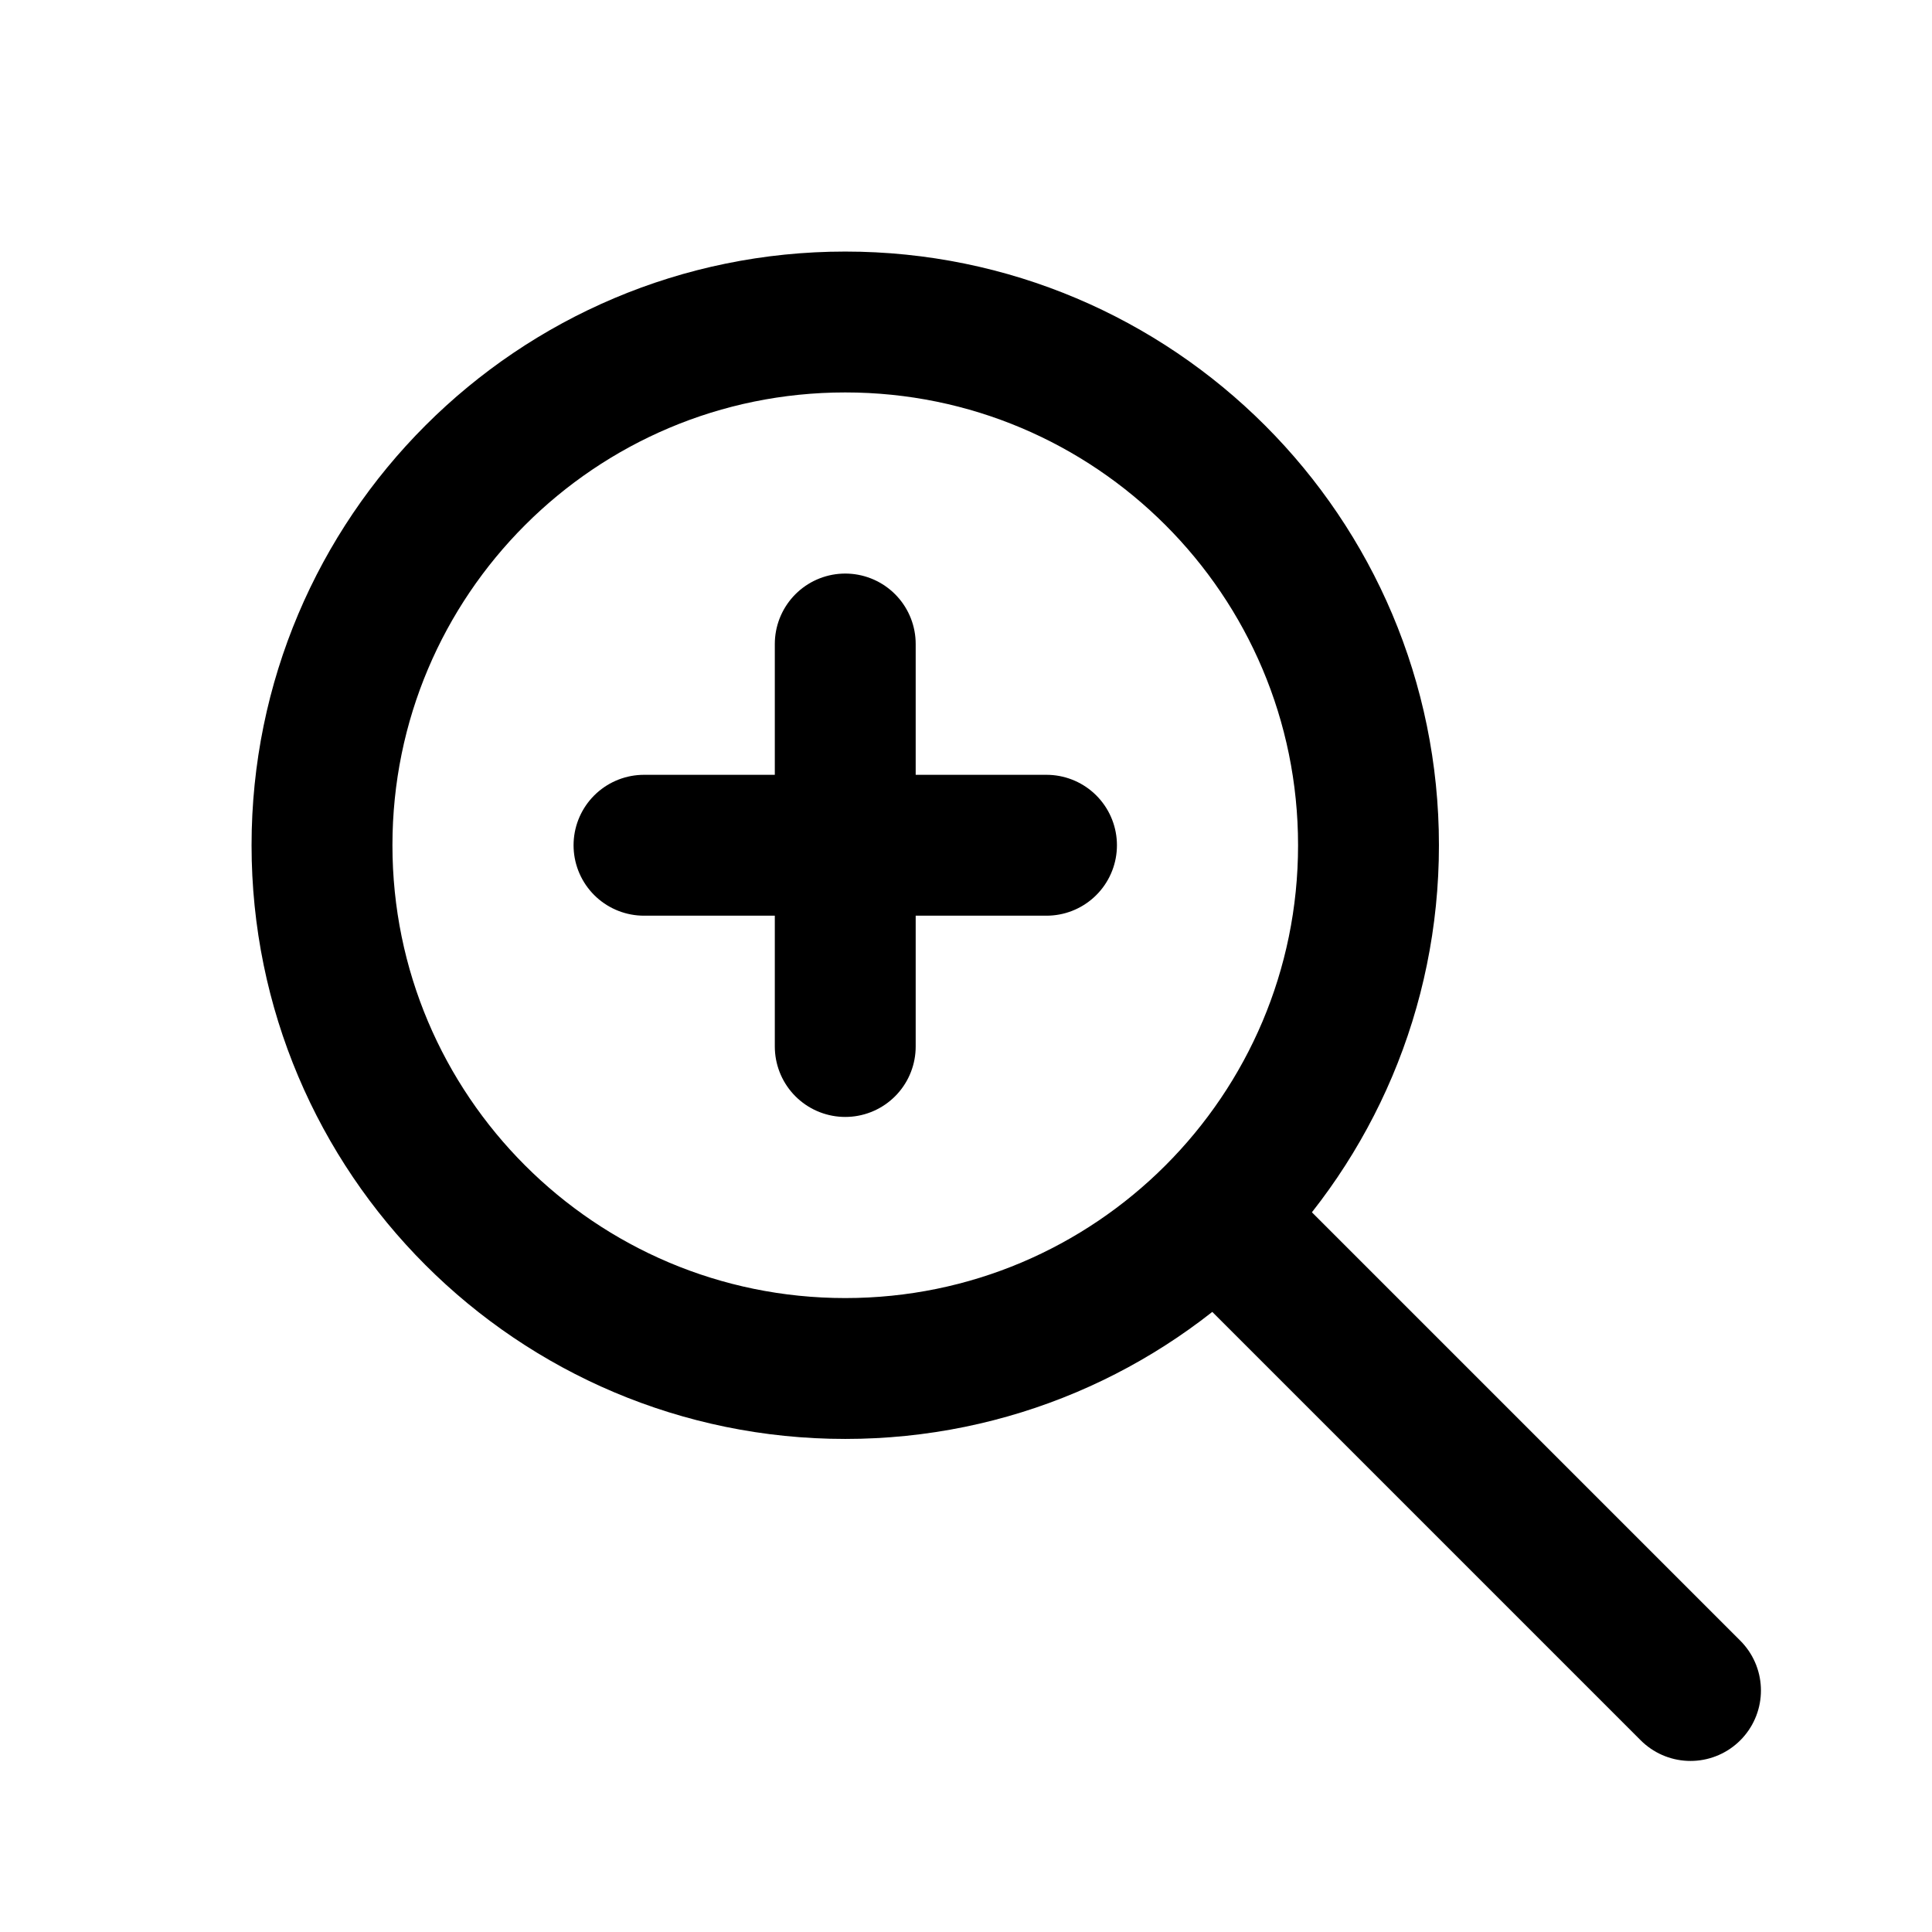
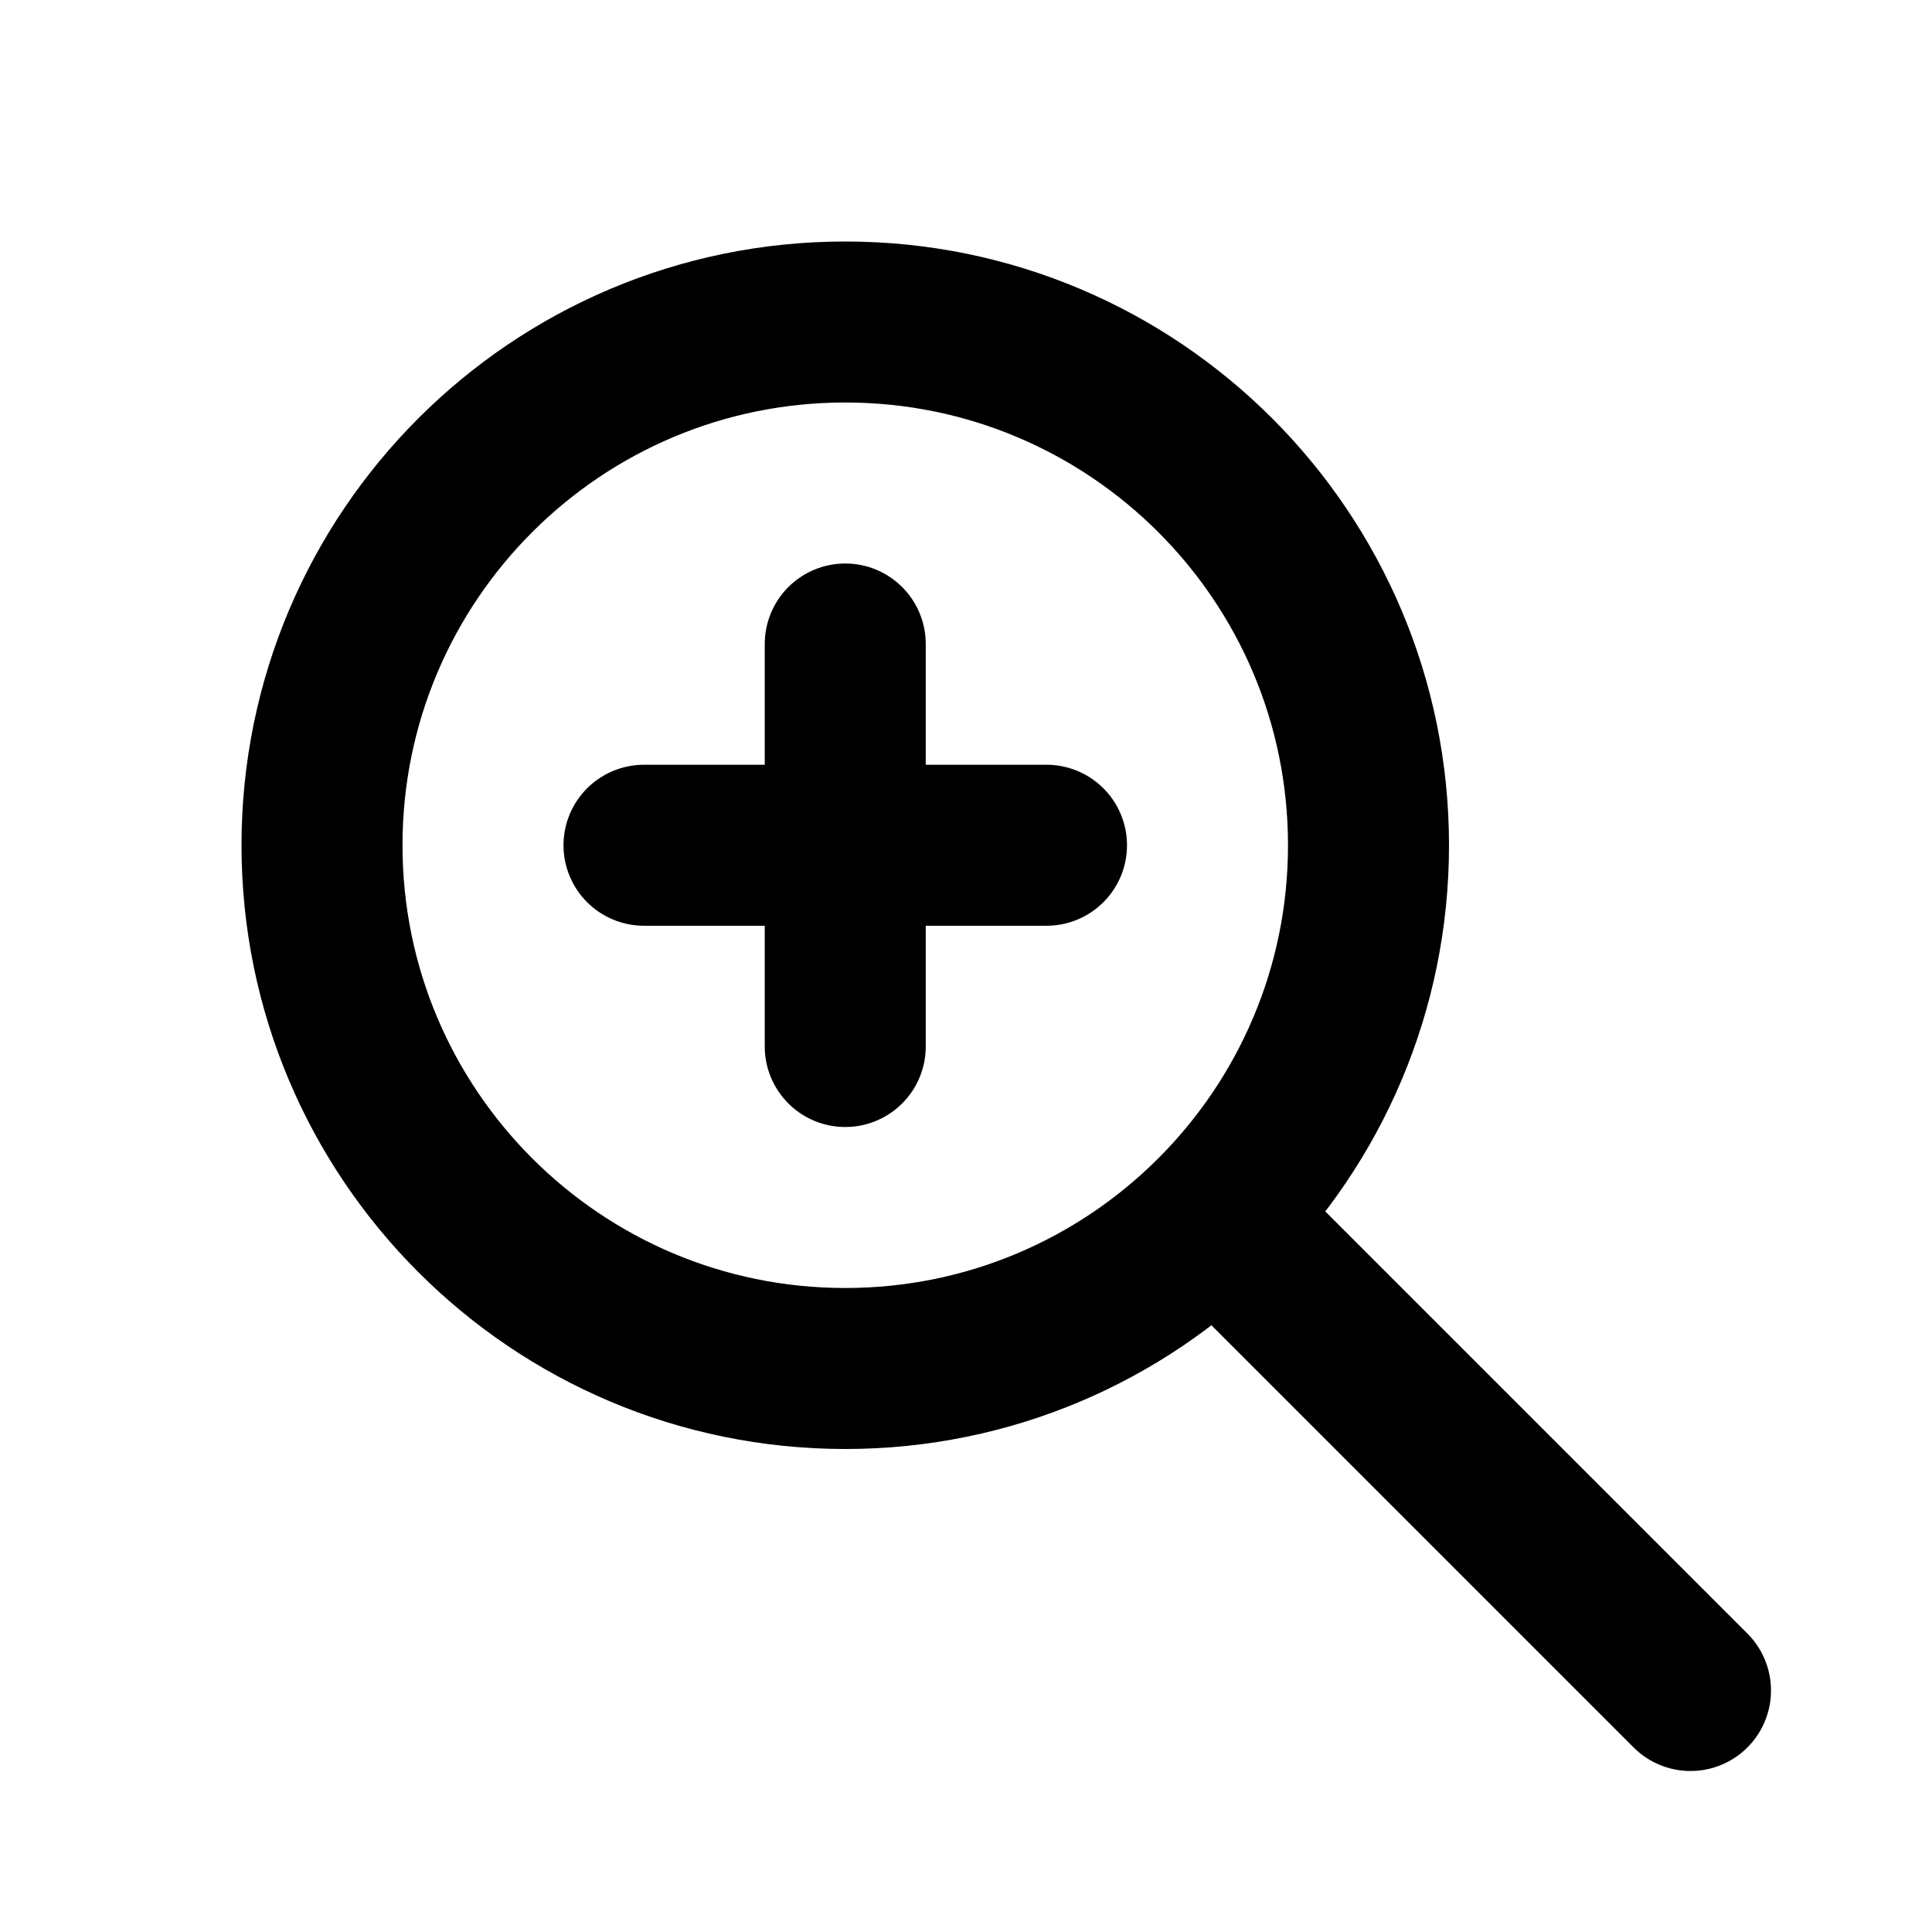
- <svg xmlns="http://www.w3.org/2000/svg" viewBox="0 0 24 24" fill="none" stroke="#000" stroke-width="1.75" stroke-linecap="round" stroke-linejoin="round">
+ <svg xmlns="http://www.w3.org/2000/svg" viewBox="0 0 24 24" fill="none" stroke="#000" stroke-width="2" stroke-linecap="round" stroke-linejoin="round">
  <circle cx="10.5" cy="10.5" r="6.5" />
  <path d="M15.5 15.5 21 21M8 10.5h5M10.5 8v5" />
</svg>
